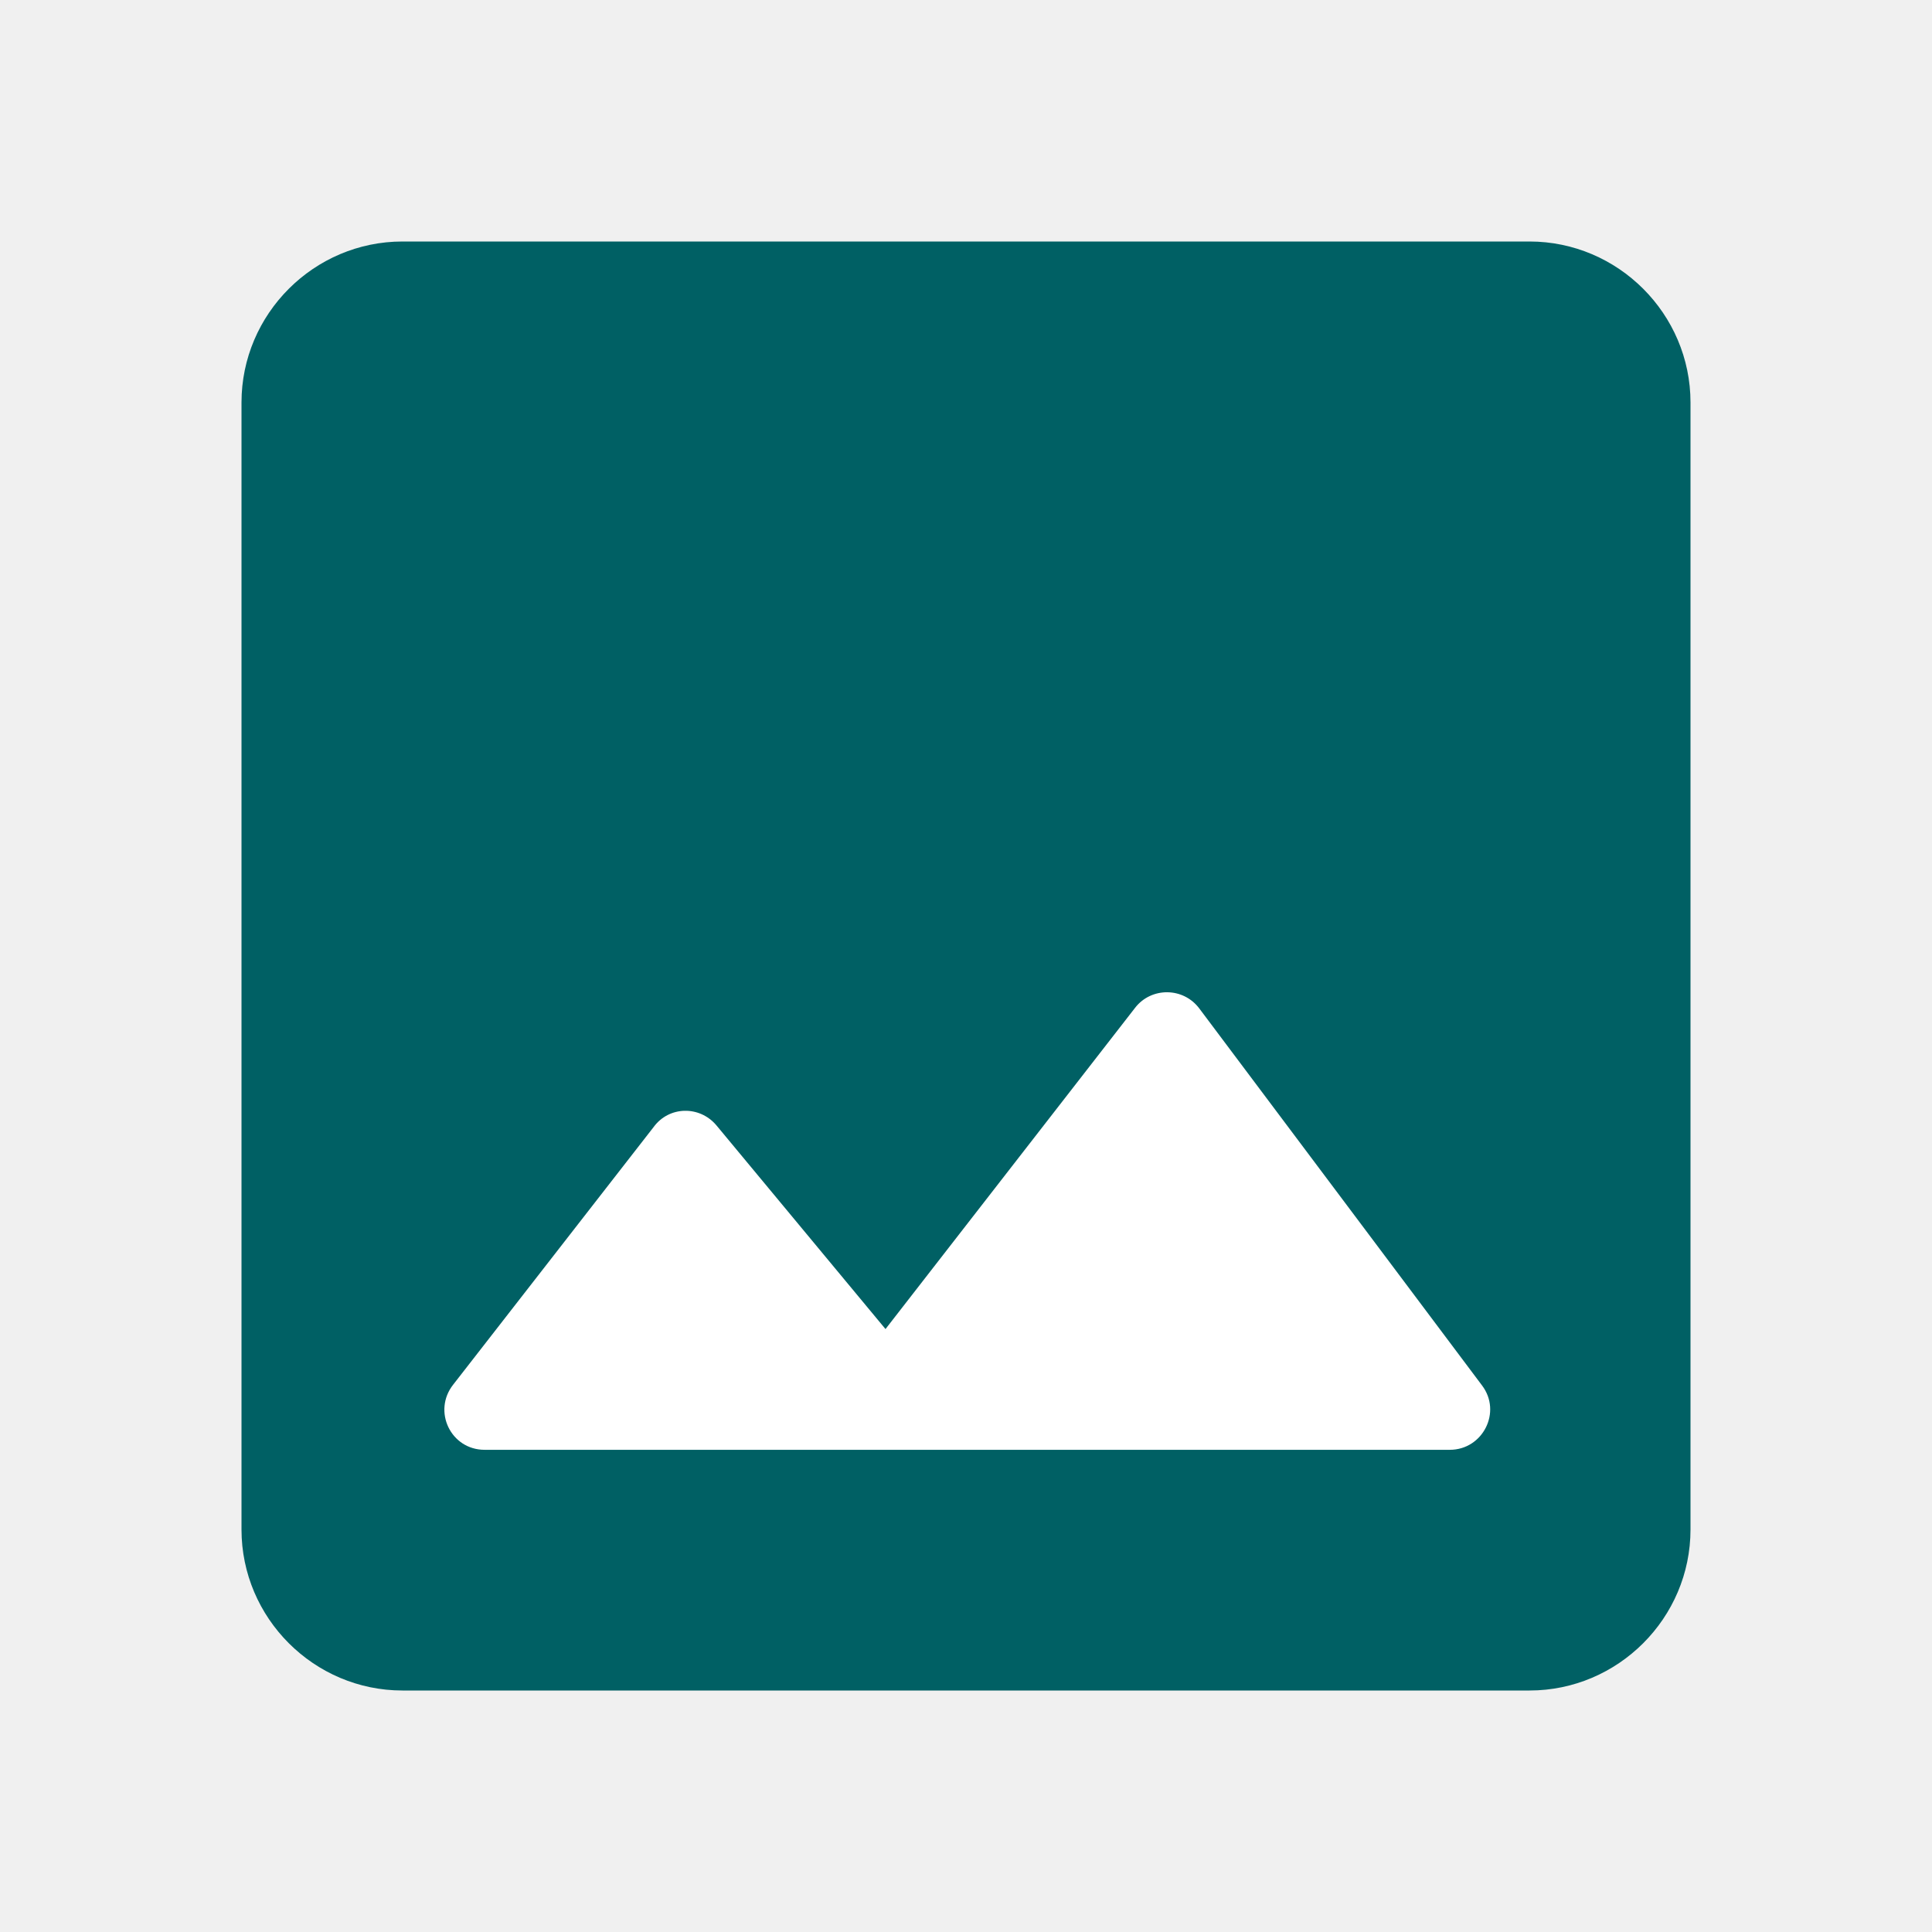
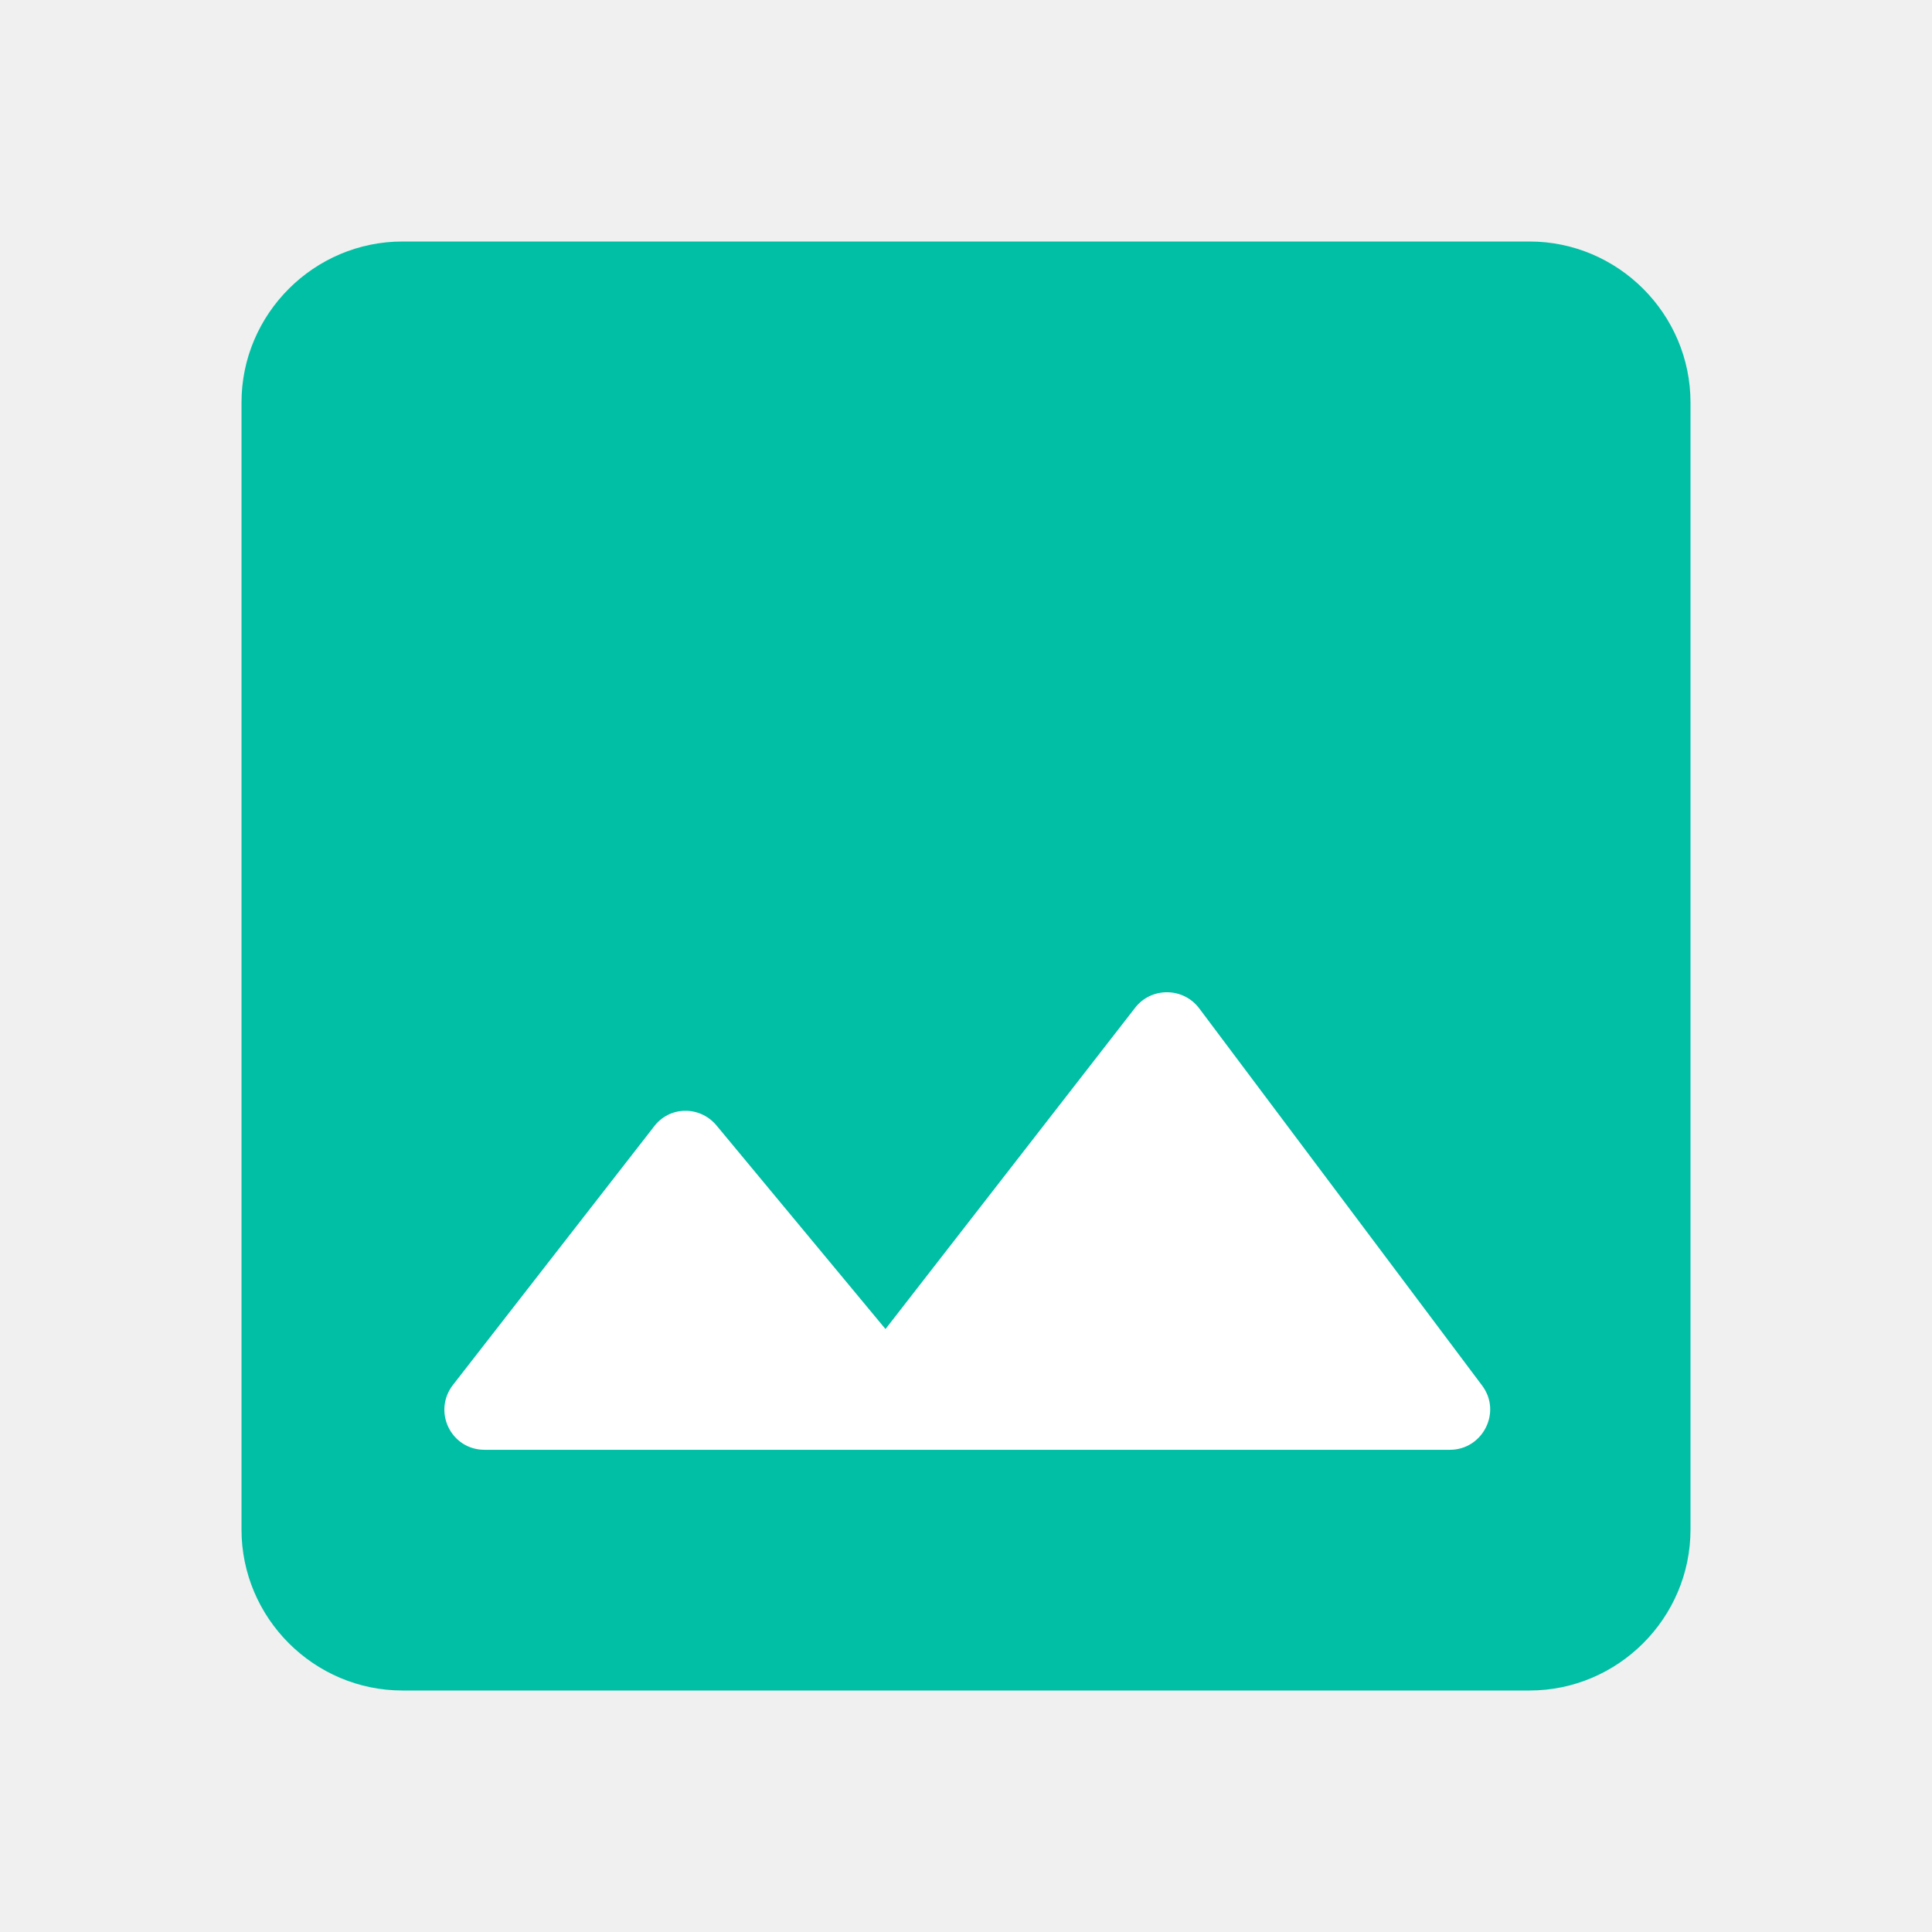
<svg xmlns="http://www.w3.org/2000/svg" height="24" viewBox="0 0 24 24" width="24" version="1.1" id="svg4">
  <defs id="defs8" />
  <rect style="fill:#ffffff;fill-opacity:1" id="rect835" width="14.562" height="9.544" x="4.673" y="9.762" />
-   <path d="M21 19V5c0-1.1-.9-2-2-2H5c-1.1 0-2 .9-2 2v14c0 1.1.9 2 2 2h14c1.1 0 2-.9 2-2zM8.9 13.98l2.1 2.53 3.1-3.99c.2-.26.6-.26.8.01l3.51 4.68c.25.33.01.8-.4.8H6.02c-.42 0-.65-.48-.39-.81L8.12 14c.19-.26.57-.27.78-.02z" id="path2" style="fill:#006064;fill-opacity:1" />
+   <path d="M21 19V5c0-1.1-.9-2-2-2H5c-1.1 0-2 .9-2 2v14c0 1.1.9 2 2 2h14c1.1 0 2-.9 2-2zM8.9 13.98l2.1 2.53 3.1-3.99c.2-.26.6-.26.8.01l3.51 4.68c.25.33.01.8-.4.8H6.02c-.42 0-.65-.48-.39-.81L8.12 14c.19-.26.57-.27.78-.02z" id="path2" style="fill:#00BFA5;fill-opacity:1" />
</svg>
